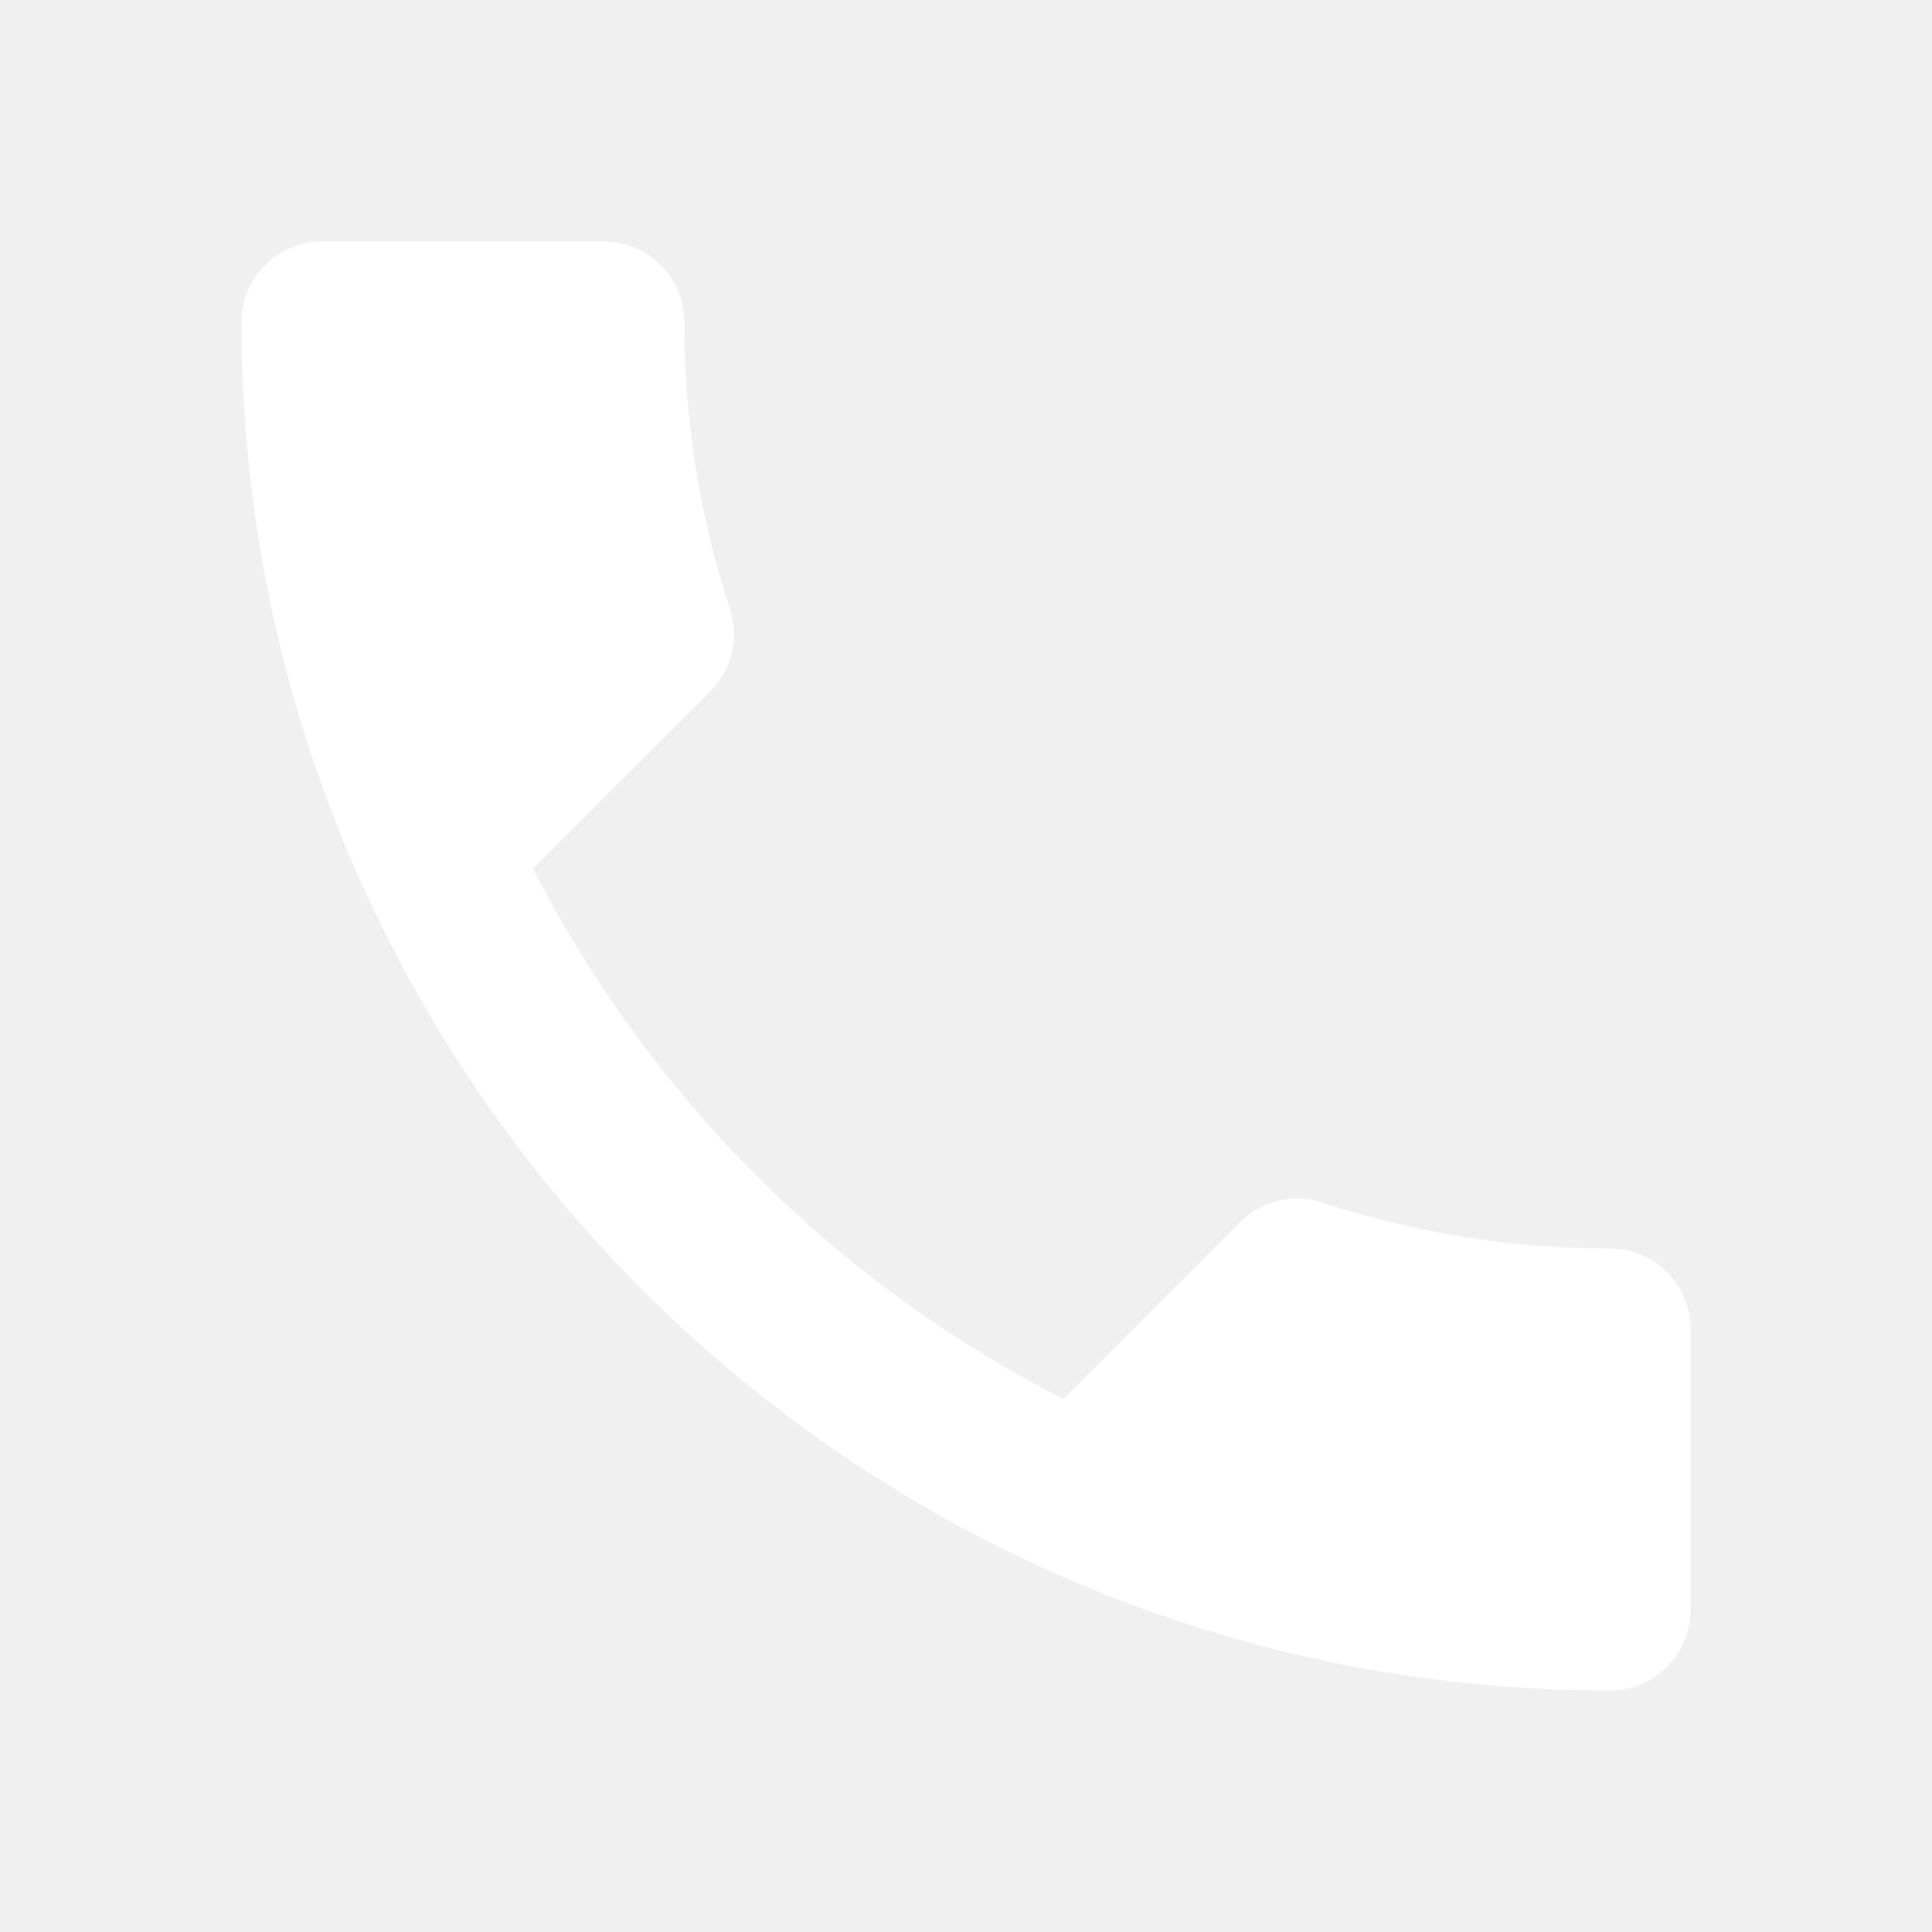
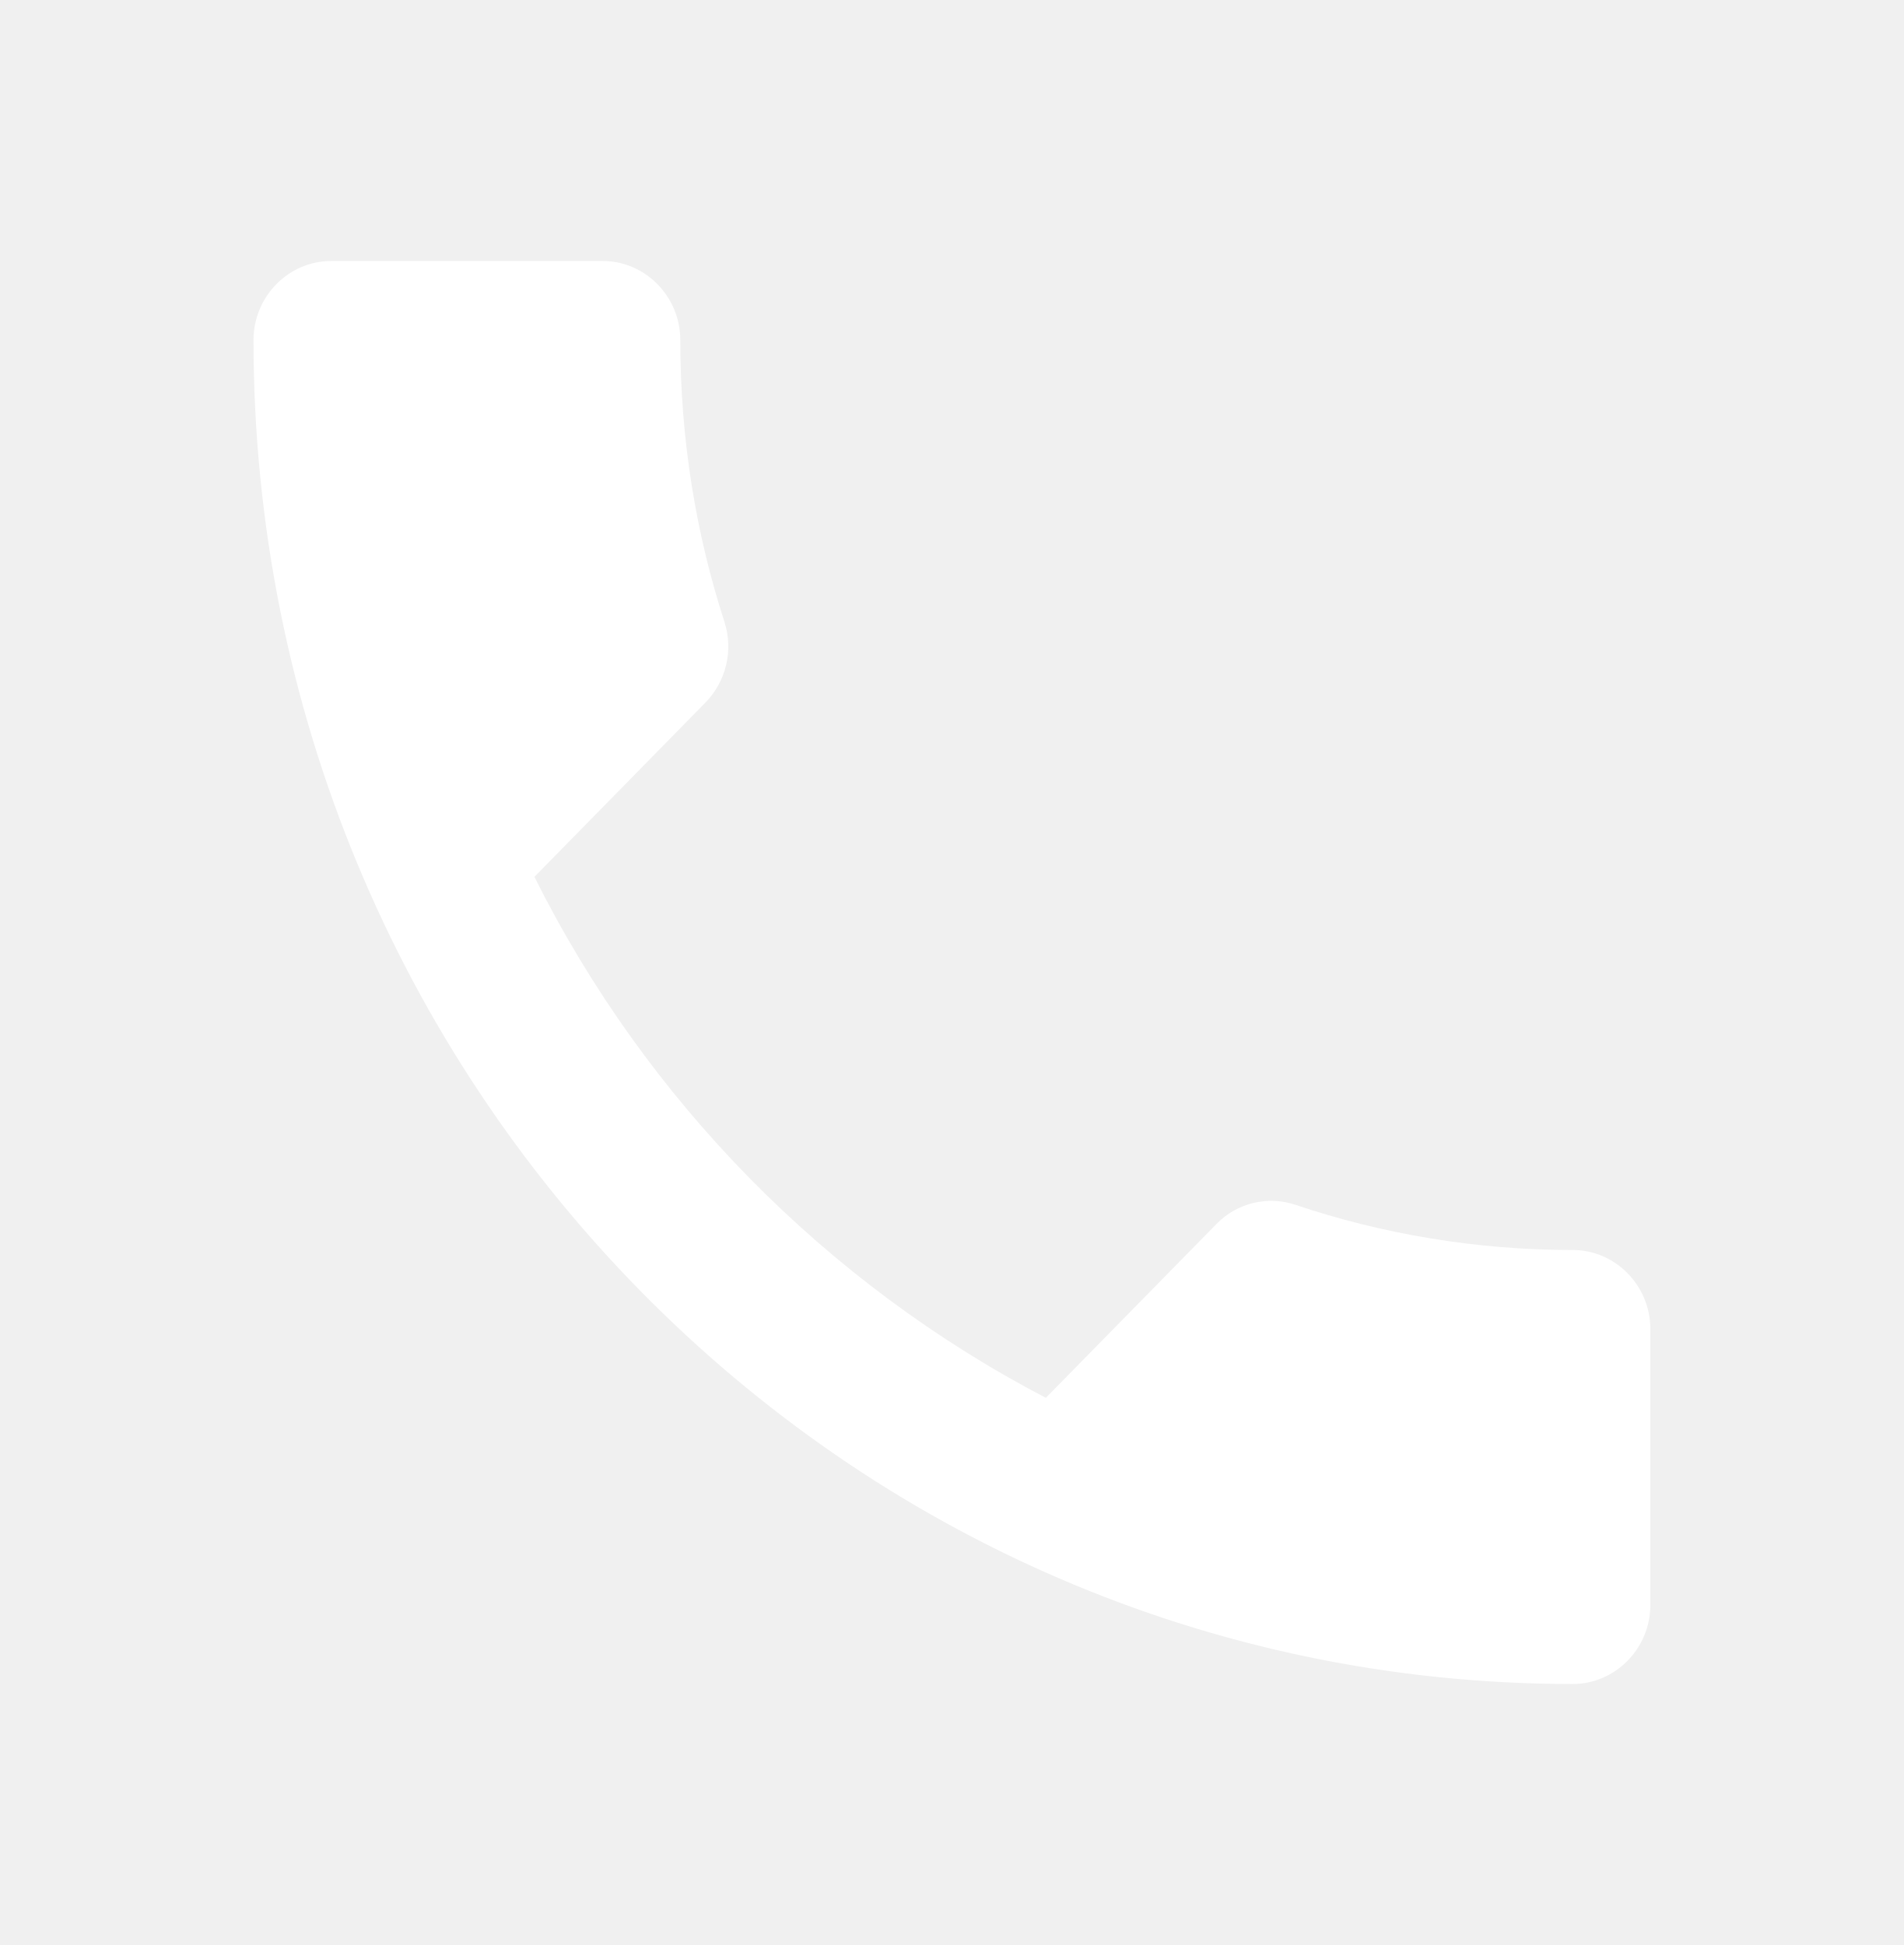
- <svg xmlns="http://www.w3.org/2000/svg" width="28" height="28" fill="none">
-   <path d="M7.723 12.588a17.673 17.673 0 007.689 7.689l2.566-2.567a1.16 1.16 0 011.19-.28c1.307.432 2.719.665 4.165.665a1.17 1.17 0 011.167 1.167v4.071a1.17 1.17 0 01-1.167 1.167C12.378 24.5 3.5 15.622 3.5 4.667A1.17 1.17 0 014.667 3.5H8.75a1.17 1.17 0 011.167 1.167c0 1.458.233 2.858.665 4.165a1.17 1.17 0 01-.292 1.19l-2.567 2.566z" fill="#fff" />
+ <svg xmlns="http://www.w3.org/2000/svg" width="46" height="47" fill="none">
+   <path d="M12.912 21.188c2.7 5.407 7.05 9.82 12.357 12.59l4.125-4.203a1.84 1.84 0 011.912-.459c2.1.707 4.369 1.09 6.694 1.09 1.031 0 1.875.859 1.875 1.91v6.667c0 1.05-.844 1.91-1.875 1.91-17.606 0-31.875-14.538-31.875-32.476 0-1.05.844-1.91 1.875-1.91h6.563c1.03 0 1.874.86 1.874 1.91 0 2.388.375 4.68 1.07 6.82a1.943 1.943 0 01-.47 1.948l-4.124 4.203z" fill="#fff" />
</svg>
